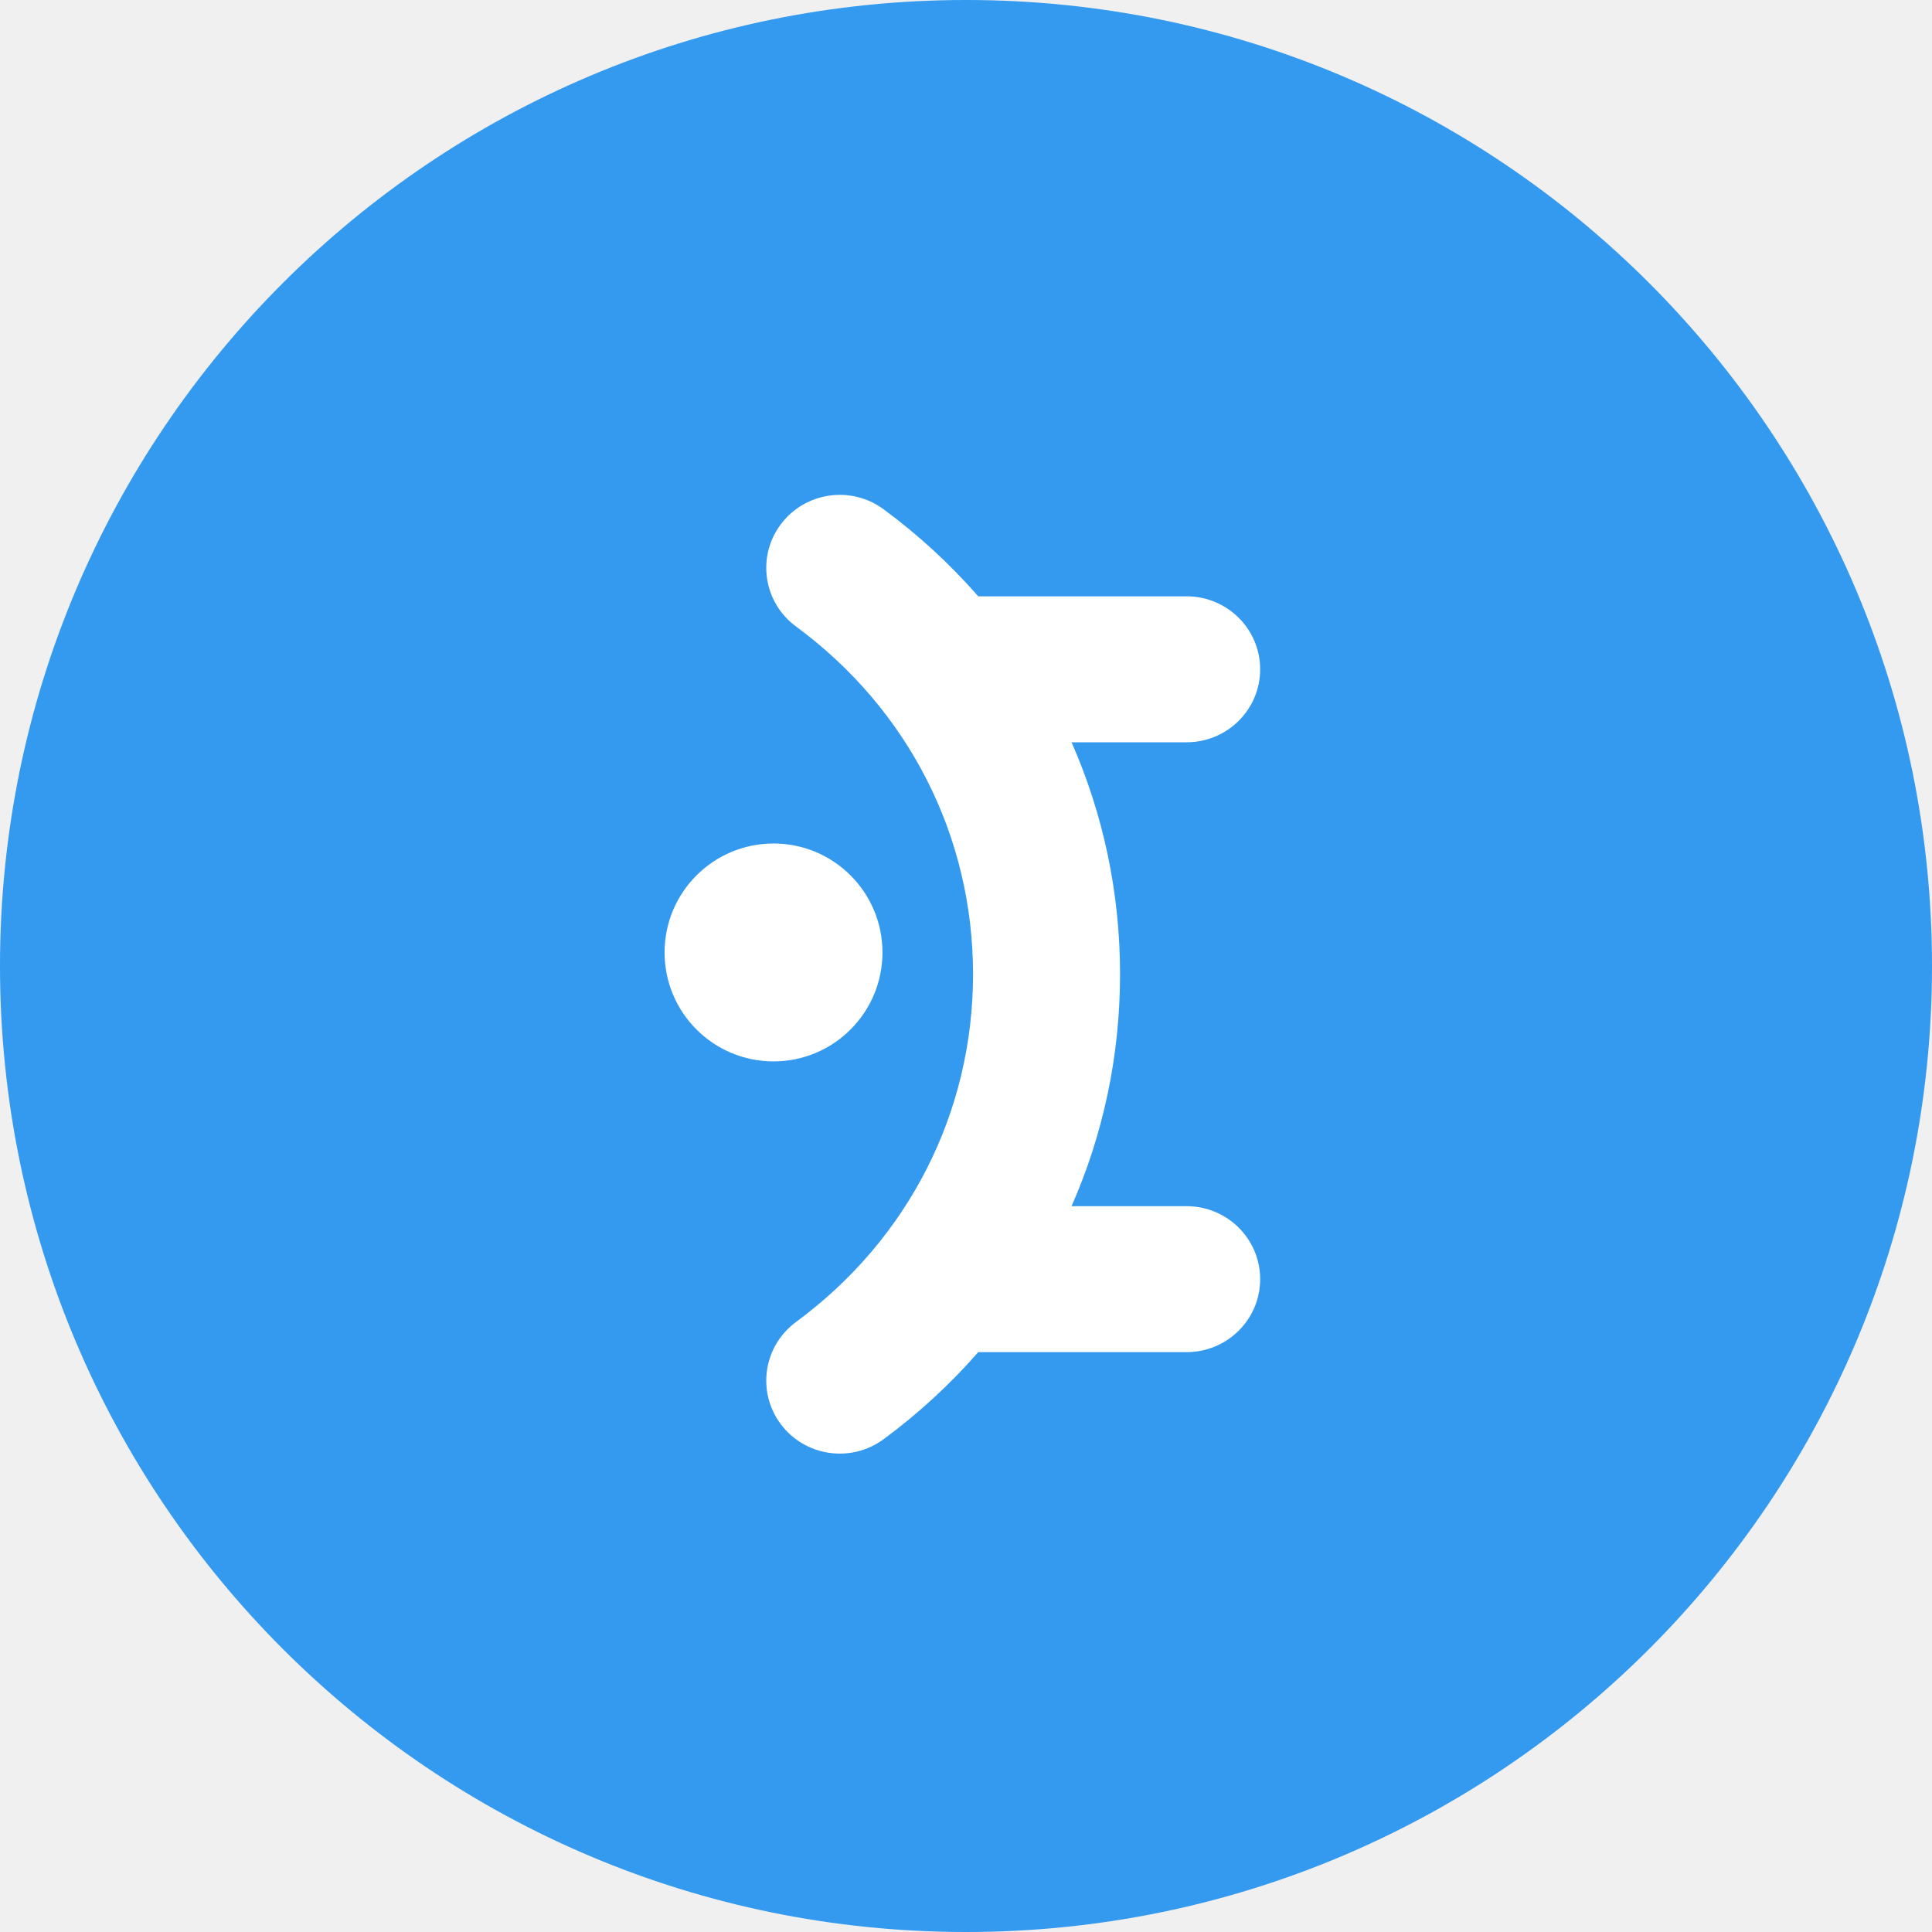
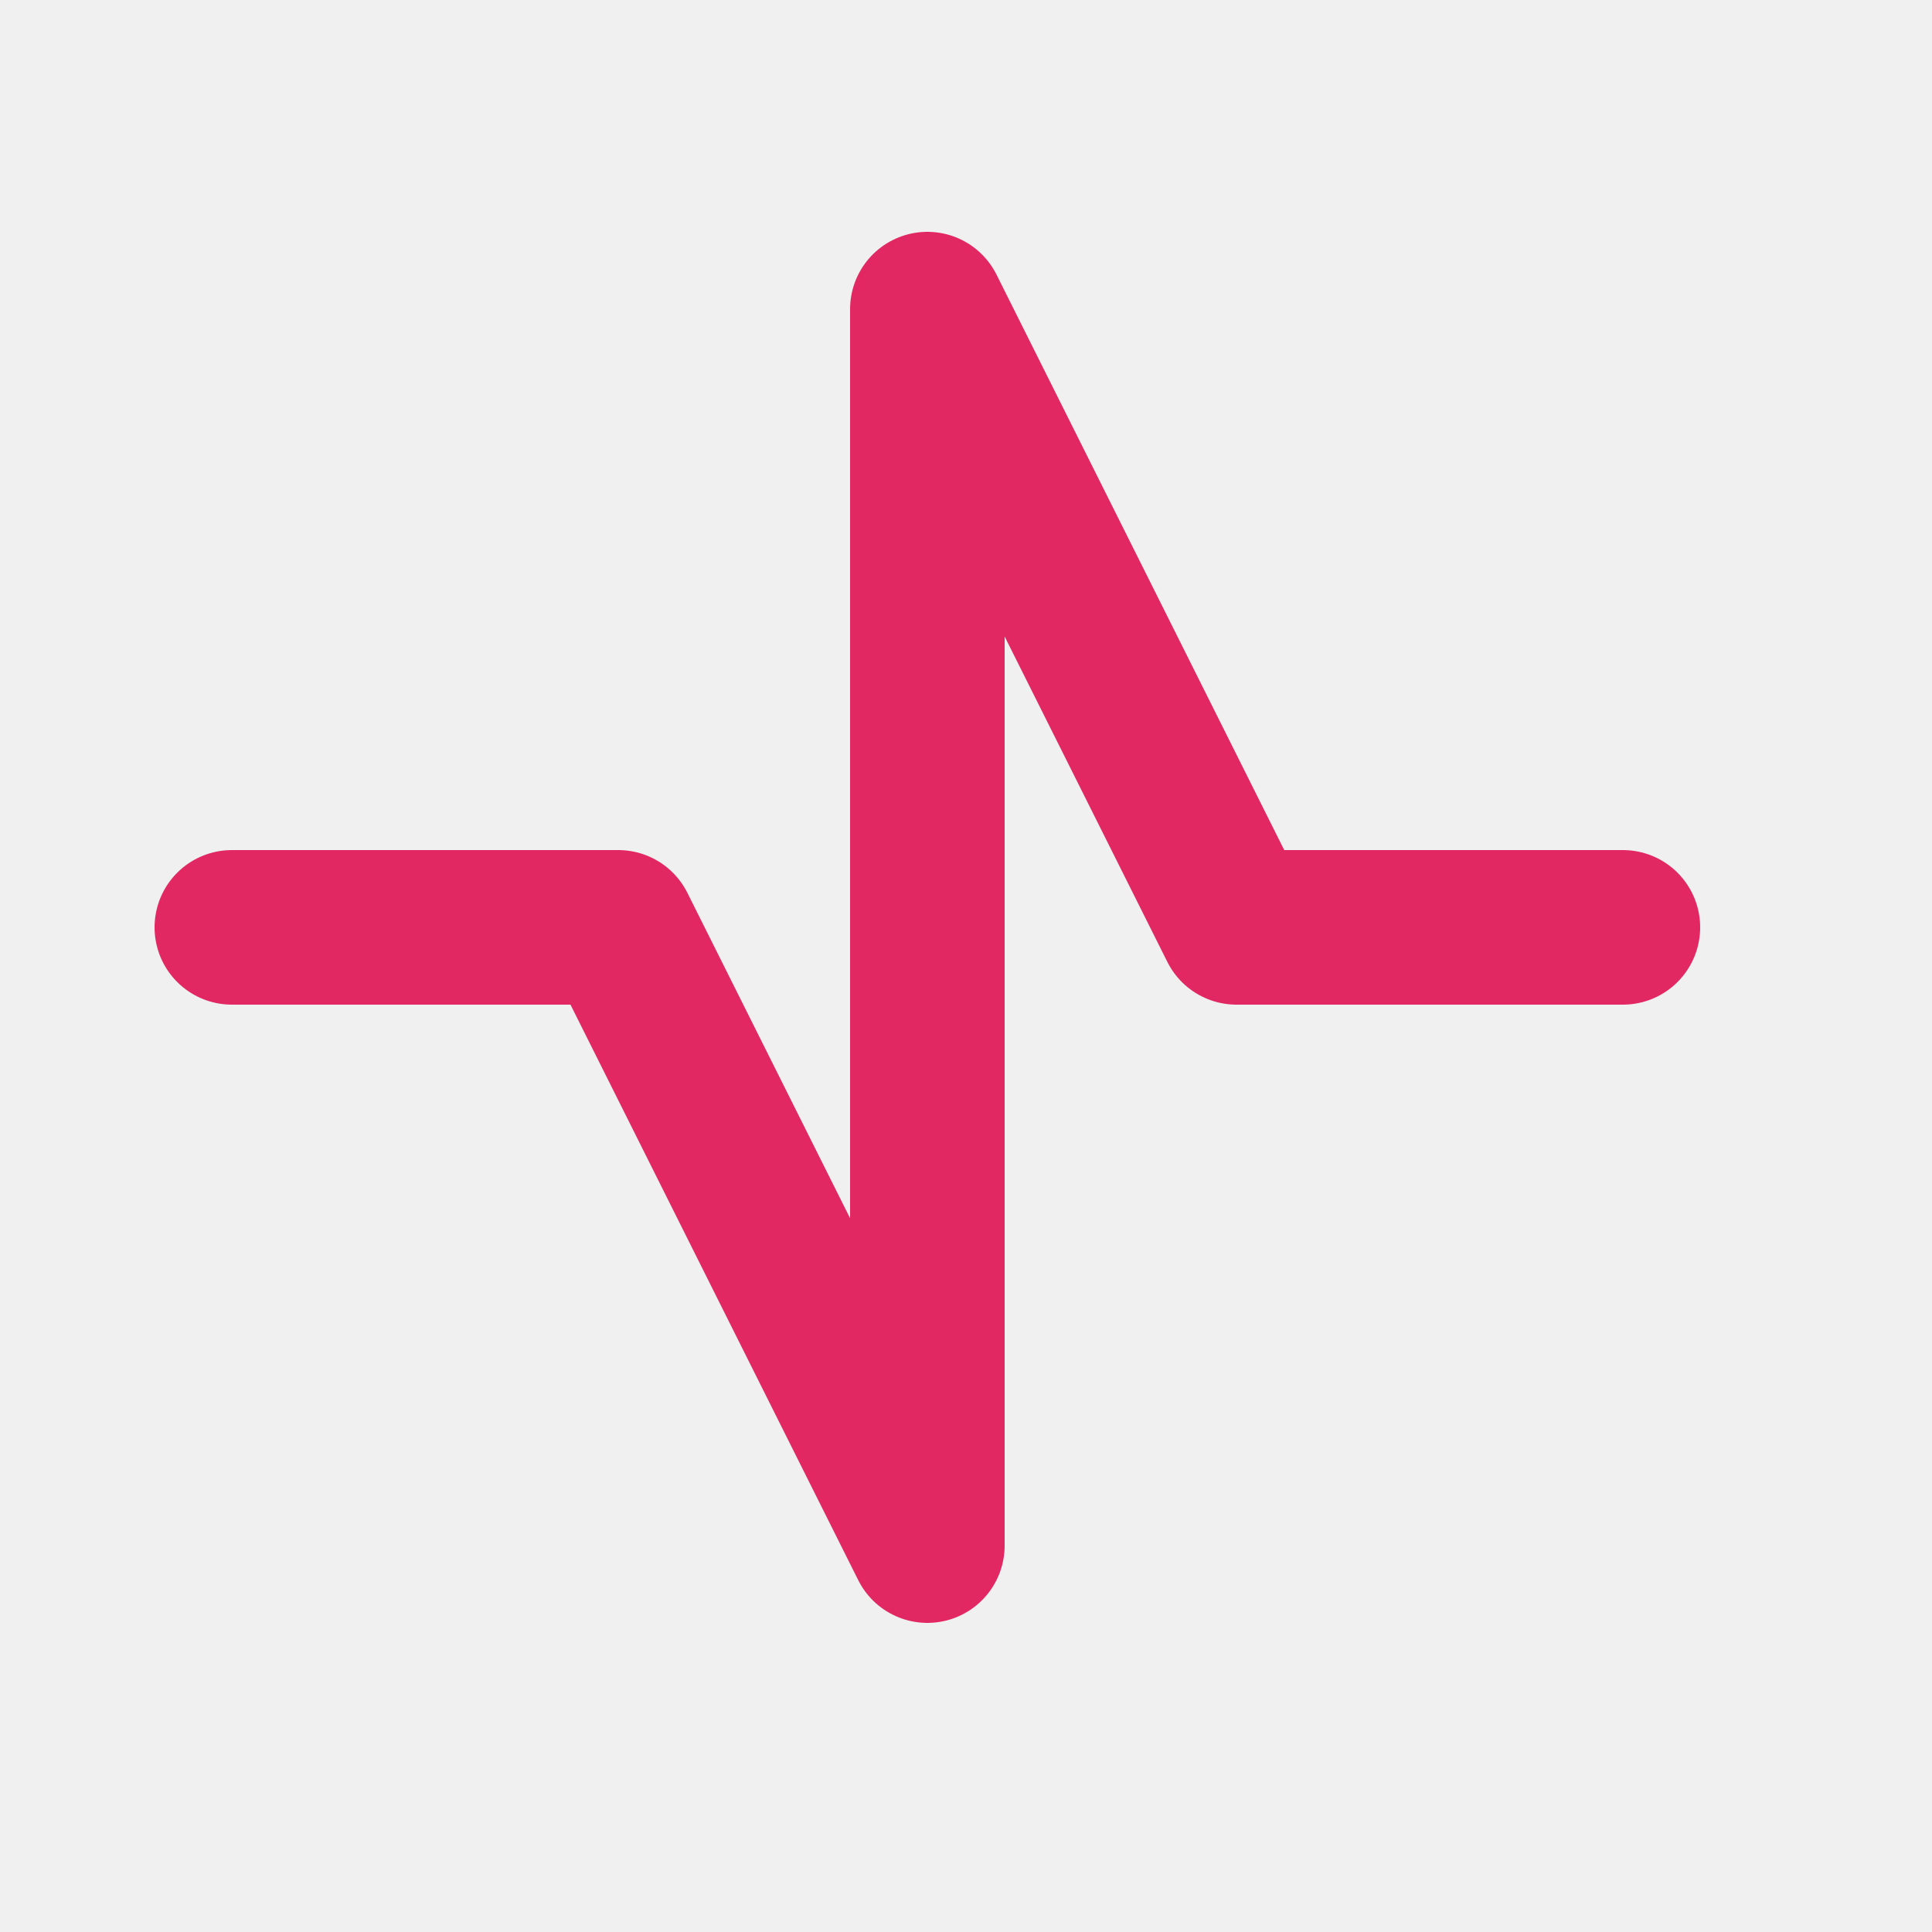
- <svg xmlns="http://www.w3.org/2000/svg" viewBox="0 0 500 500">
-   <g fill="none" fill-rule="evenodd">
-     <rect width="500" height="500" fill="#339AF0" rx="250" />
-     <g fill="#FFF">
-       <path fill-rule="nonzero" d="M202.055 135.706c-6.26 8.373-4.494 20.208 3.944 26.42 29.122 21.45 45.824 54.253 45.824 90.005 0 35.752-16.702 68.559-45.824 90.005-8.436 6.215-10.206 18.043-3.944 26.42 6.26 8.378 18.173 10.13 26.611 3.916a153.835 153.835 0 0024.509-22.54h53.93c10.506 0 19.023-8.455 19.023-18.885 0-10.43-8.517-18.886-19.023-18.886h-29.79c8.196-18.594 12.553-38.923 12.553-60.03s-4.357-41.436-12.552-60.03h29.79c10.505 0 19.022-8.455 19.022-18.885 0-10.43-8.517-18.886-19.023-18.886h-53.93a153.835 153.835 0 00-24.509-22.54c-8.438-6.215-20.351-4.46-26.61 3.916z" />
-       <path d="M171.992 246.492c0-15.572 12.624-28.195 28.196-28.195 15.572 0 28.195 12.623 28.195 28.195 0 15.572-12.623 28.196-28.195 28.196-15.572 0-28.196-12.624-28.196-28.196z" />
-     </g>
-   </g>
+ <svg xmlns="http://www.w3.org/2000/svg" width="500" height="500" viewBox="0 0 25 25" fill="none" stroke="#e22862" stroke-width="2" stroke-linecap="round" stroke-linejoin="round" class="tabler-icon tabler-icon-wave-saw-tool ">
+   <path d="M3 12h5l4 8v-16l4 8h5" />
</svg>
